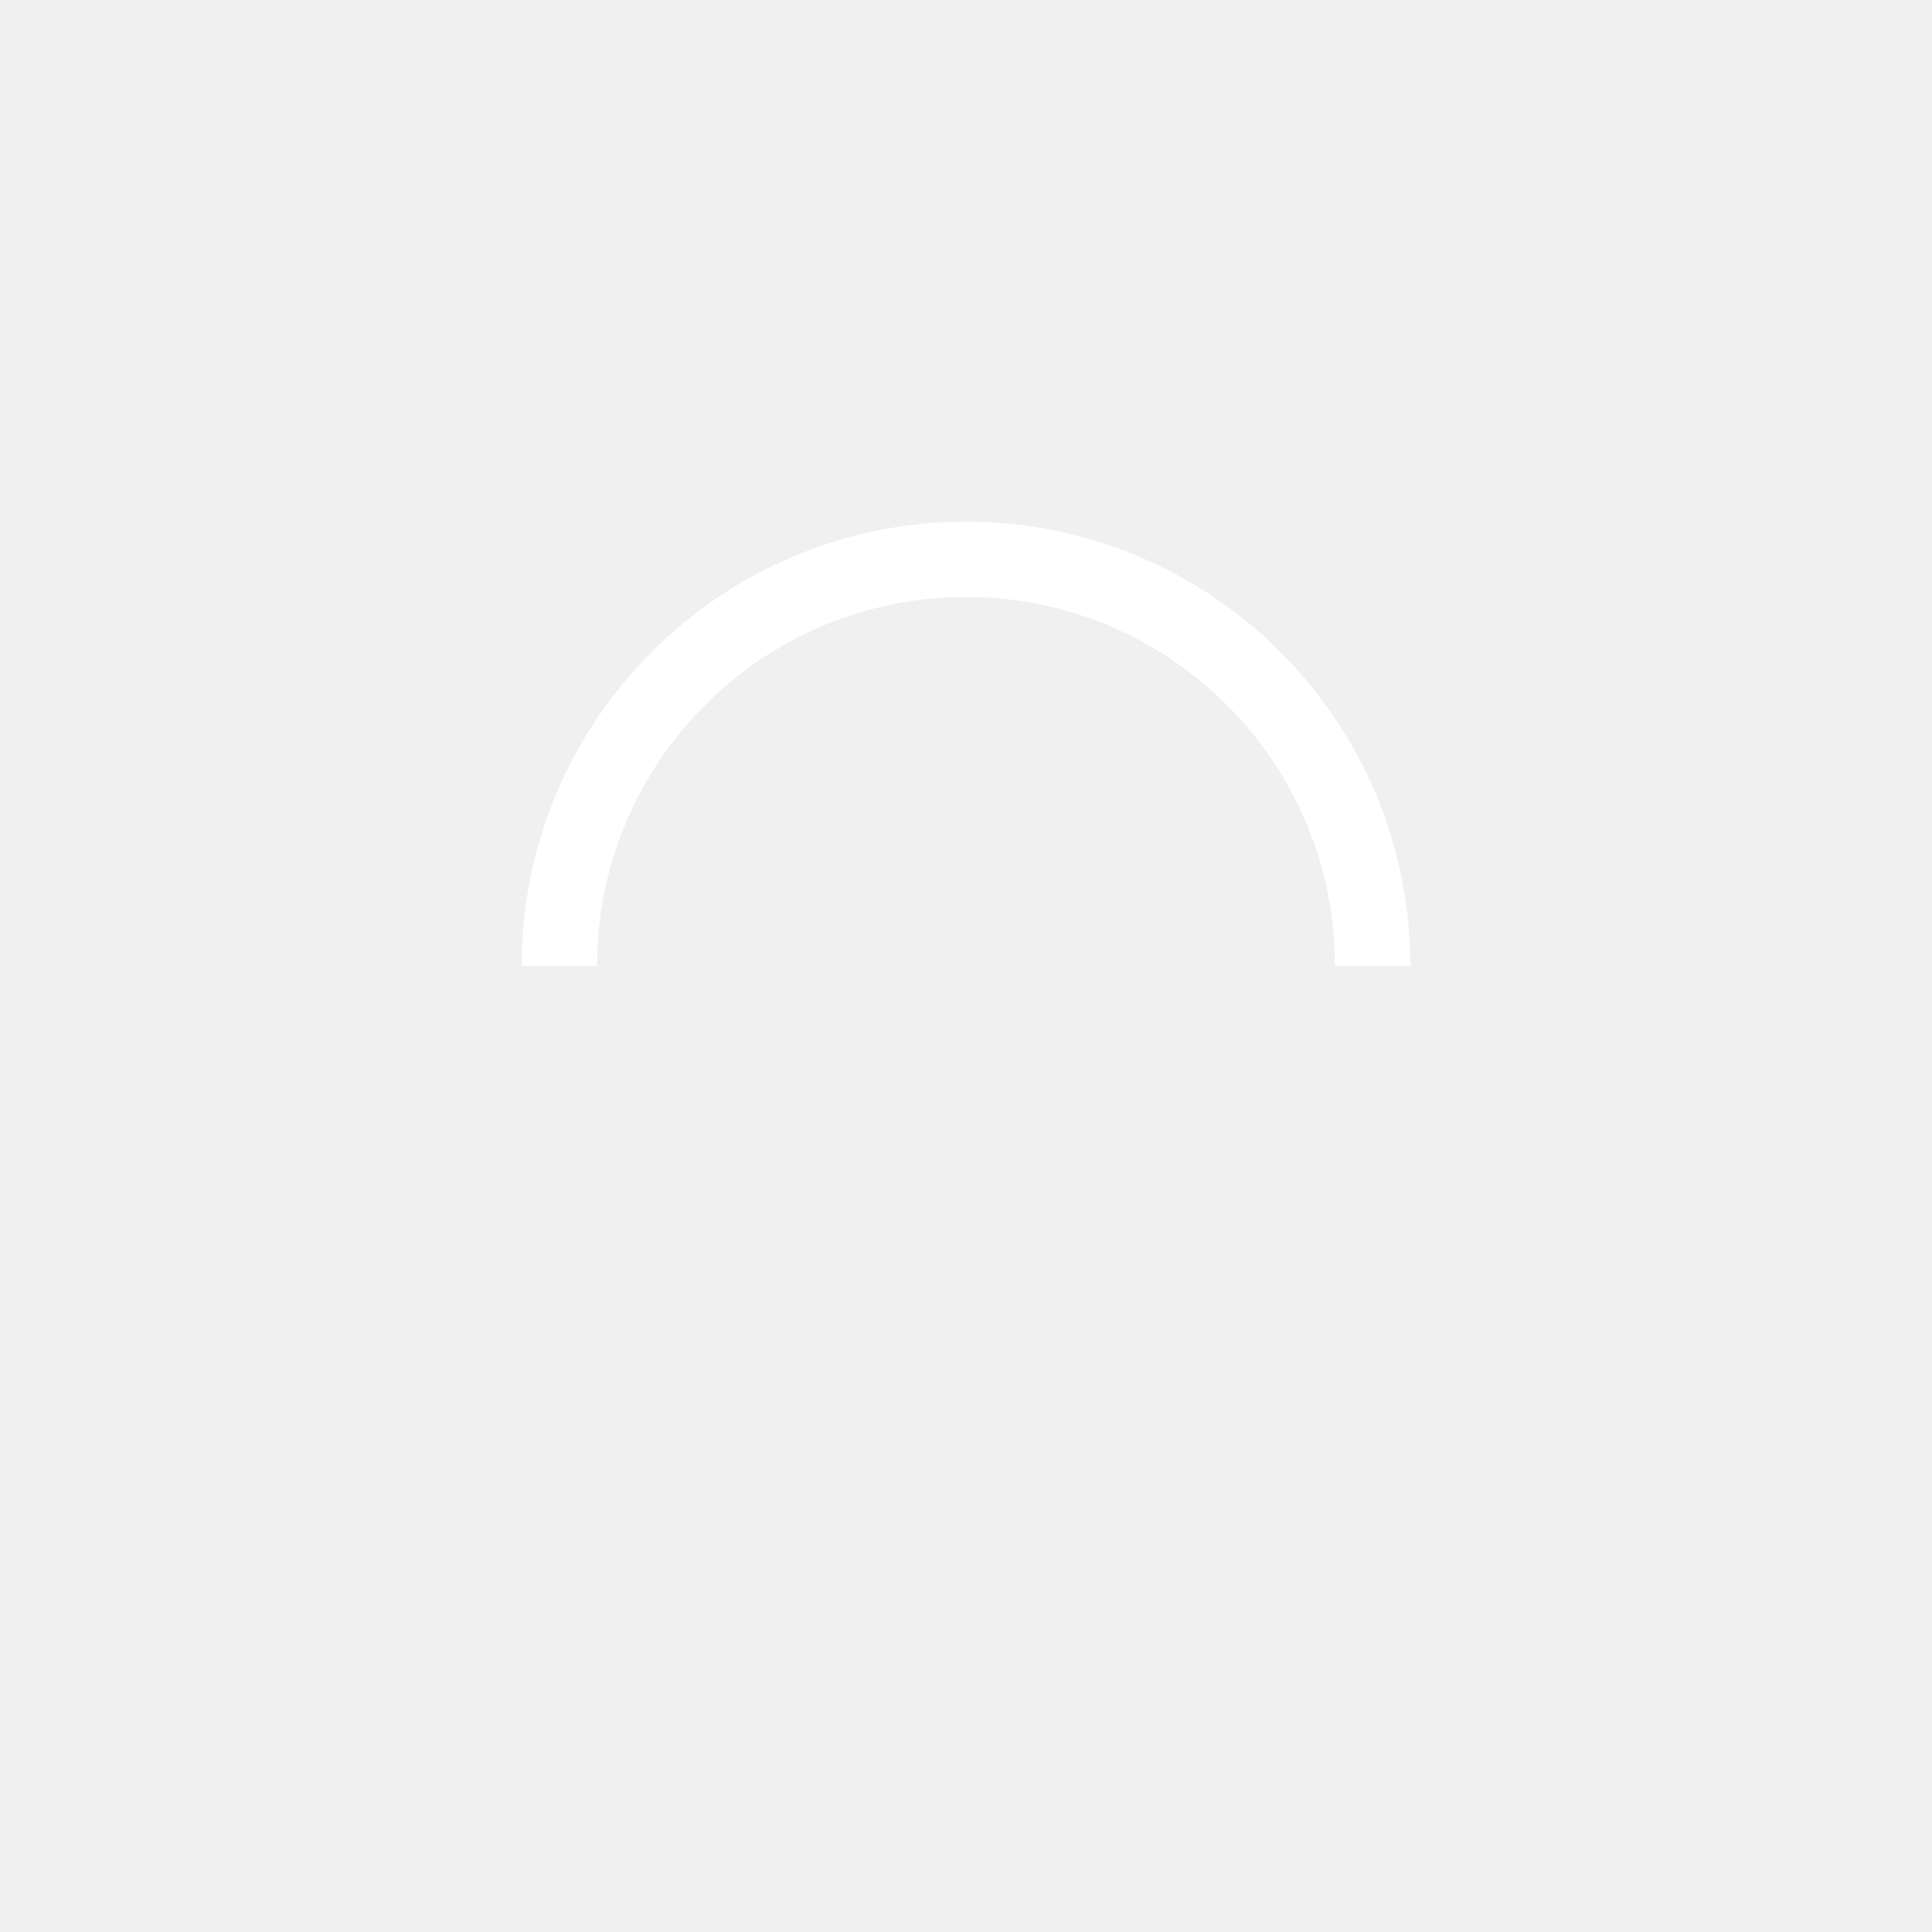
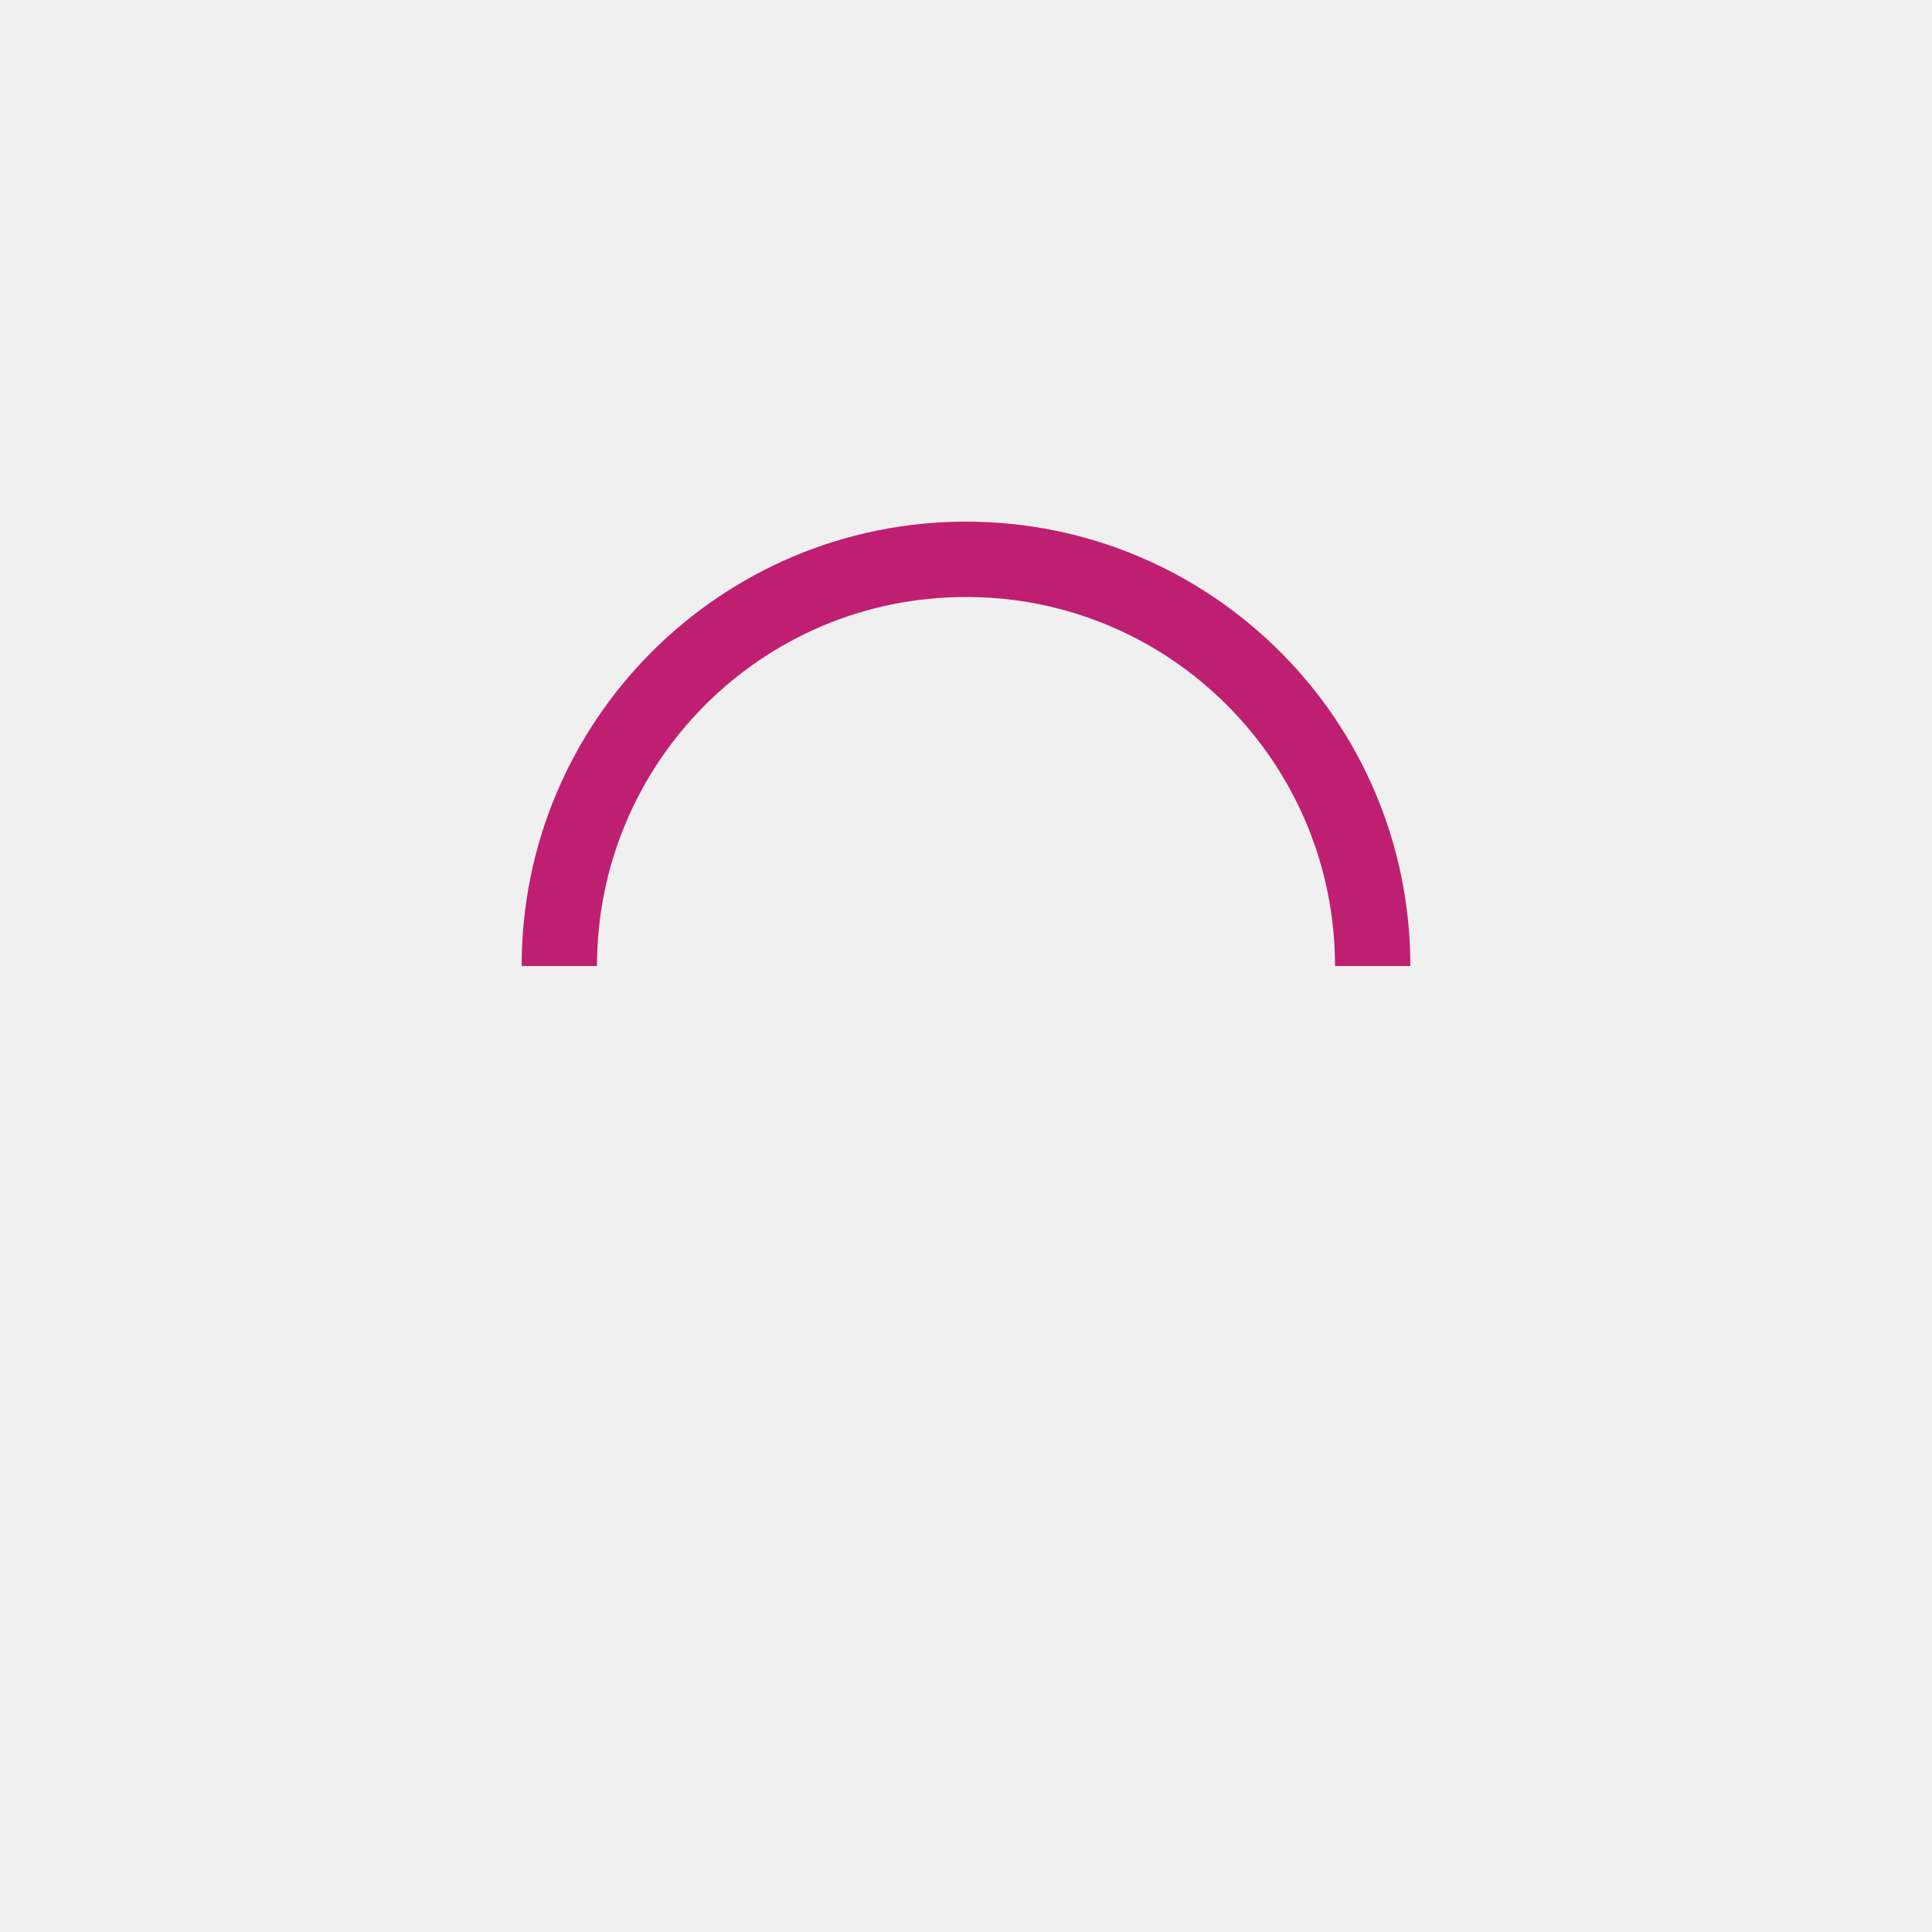
<svg xmlns="http://www.w3.org/2000/svg" version="1.1" id="L9" x="0px" y="0px" viewBox="0 0 100 100" enable-background="new 0 0 0 0" xml:space="preserve">
-   <path fill="#fff" d="M73,50c0-12.7-10.3-23-23-23S27,37.3,27,50 M30.9,50c0-10.5,8.5-19.1,19.1-19.1S69.1,39.5,69.1,50">
+   <path fill="#bf1f71" d="M73,50c0-12.7-10.3-23-23-23S27,37.3,27,50 M30.9,50c0-10.5,8.5-19.1,19.1-19.1S69.1,39.5,69.1,50">
    <animateTransform attributeName="transform" attributeType="XML" type="rotate" dur="1s" from="0 50 50" to="360 50 50" repeatCount="indefinite" />
  </path>
</svg>
